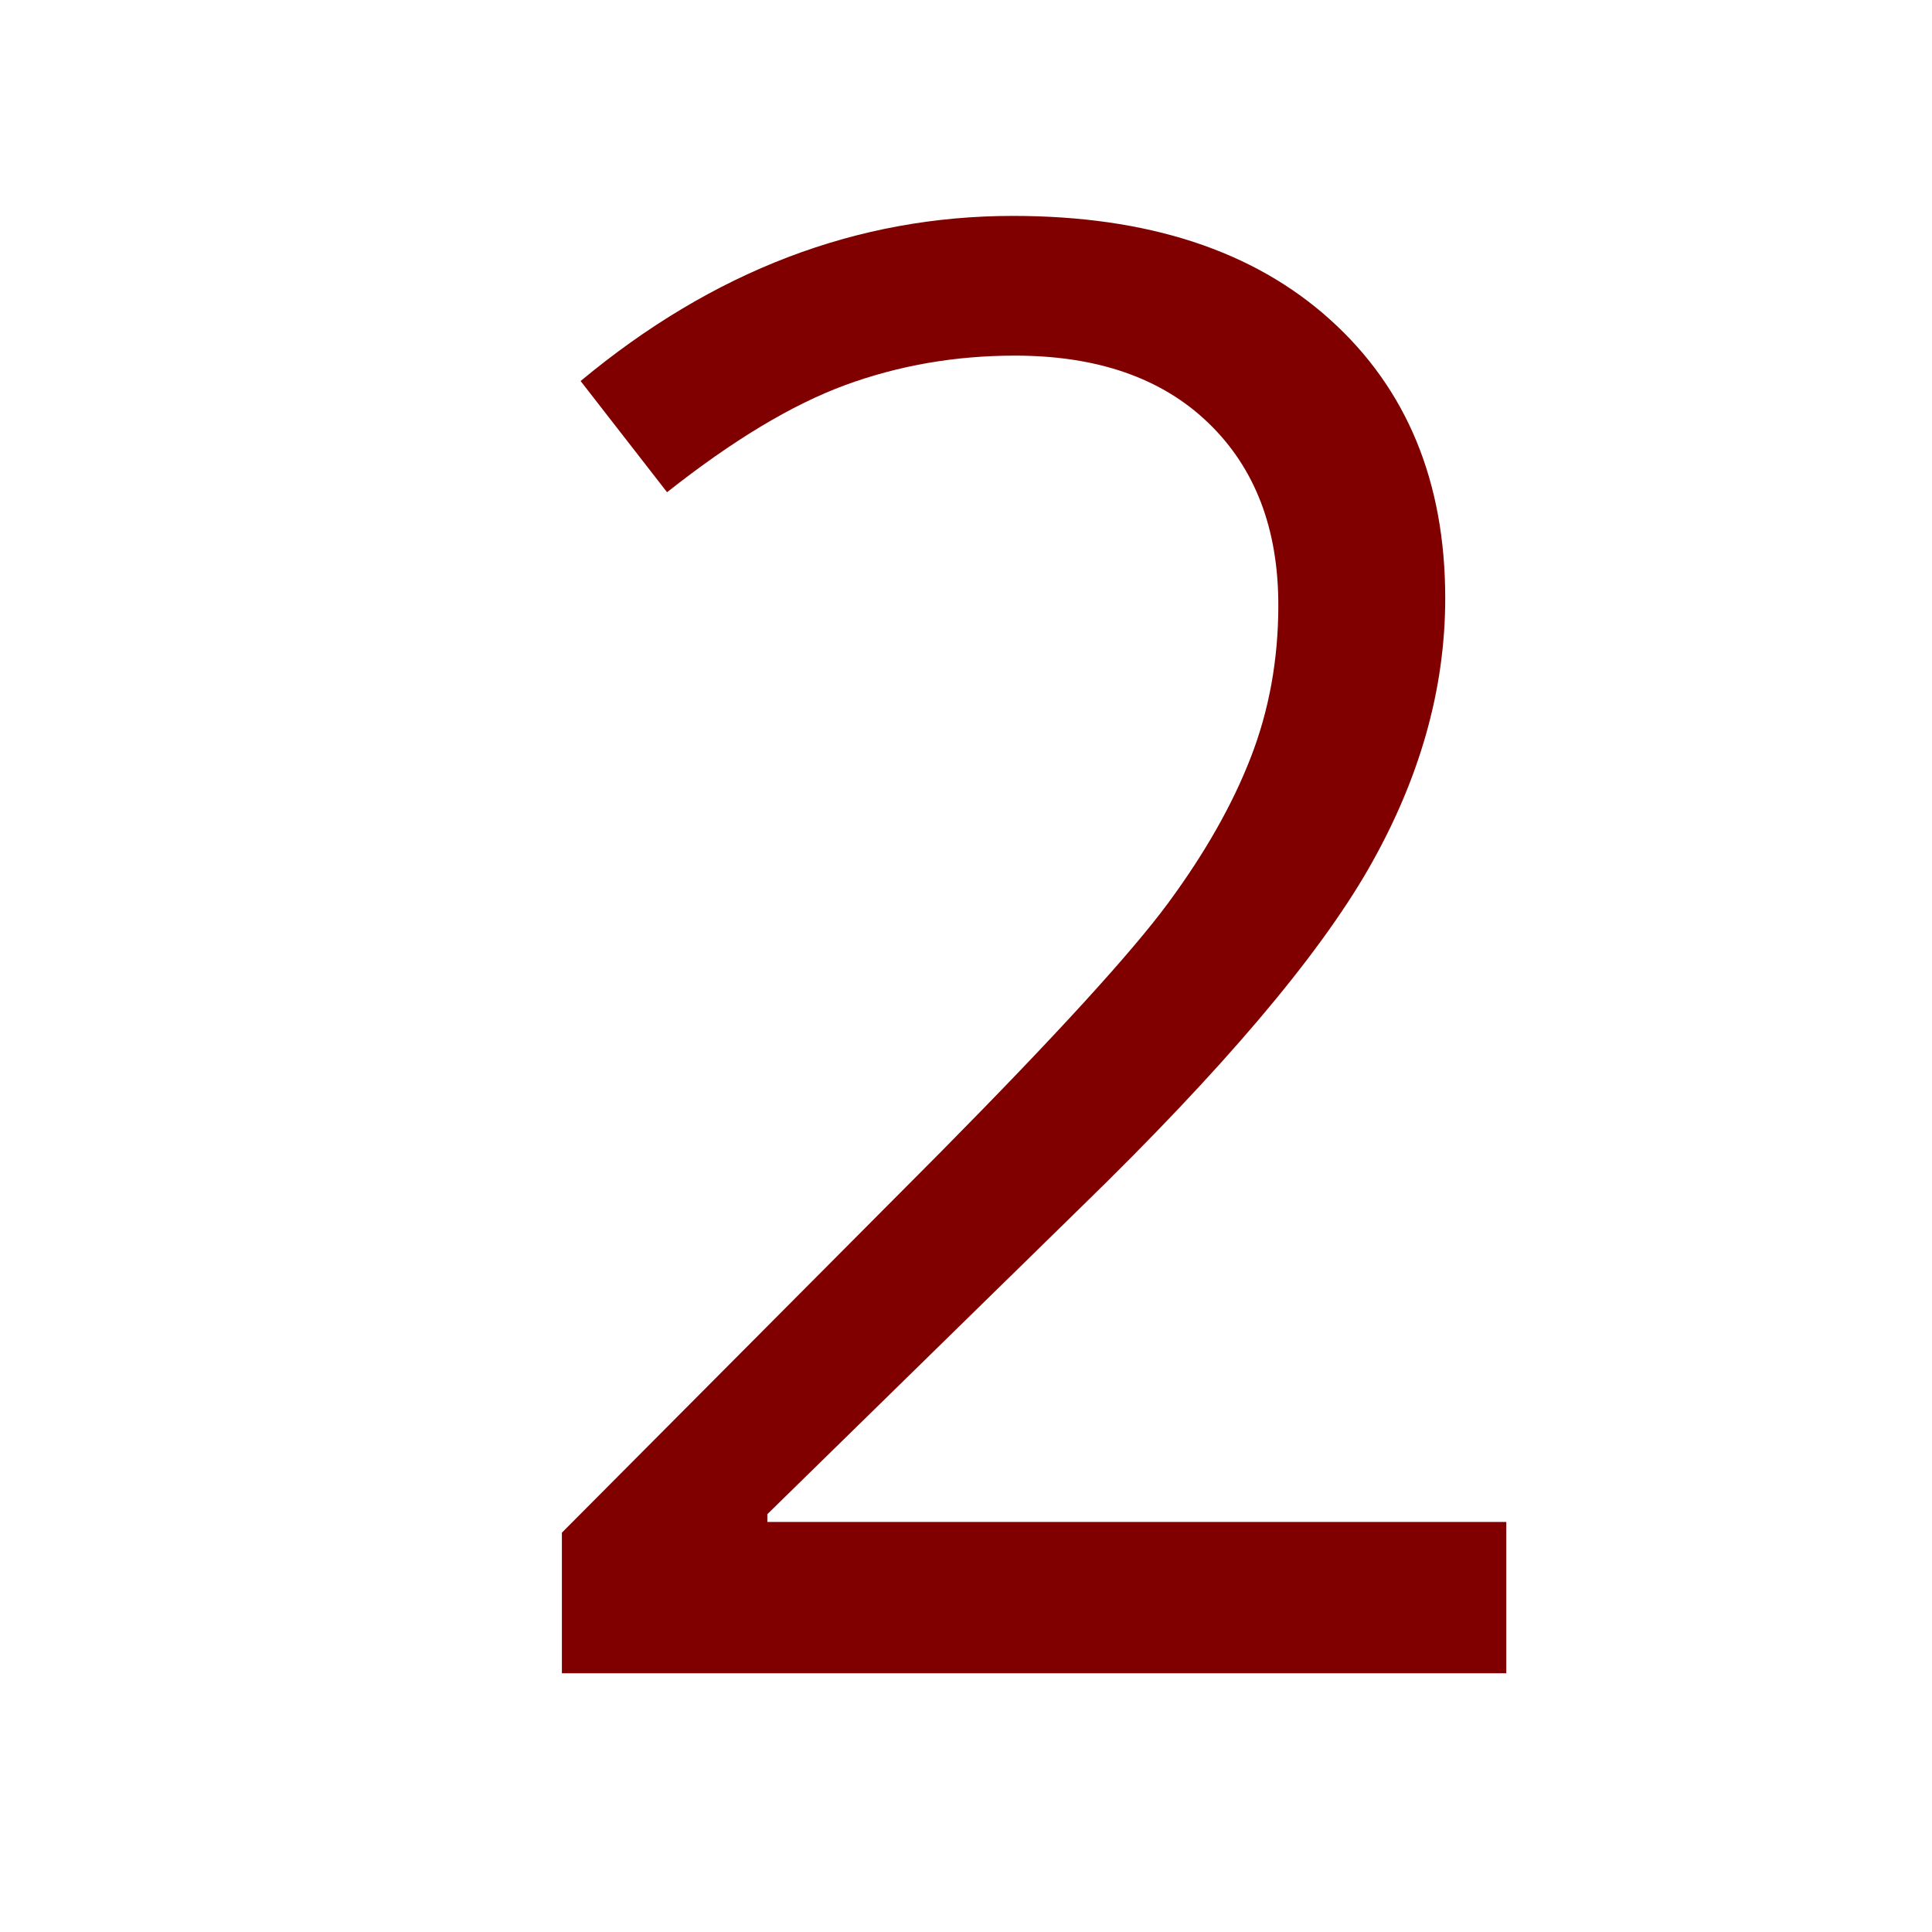
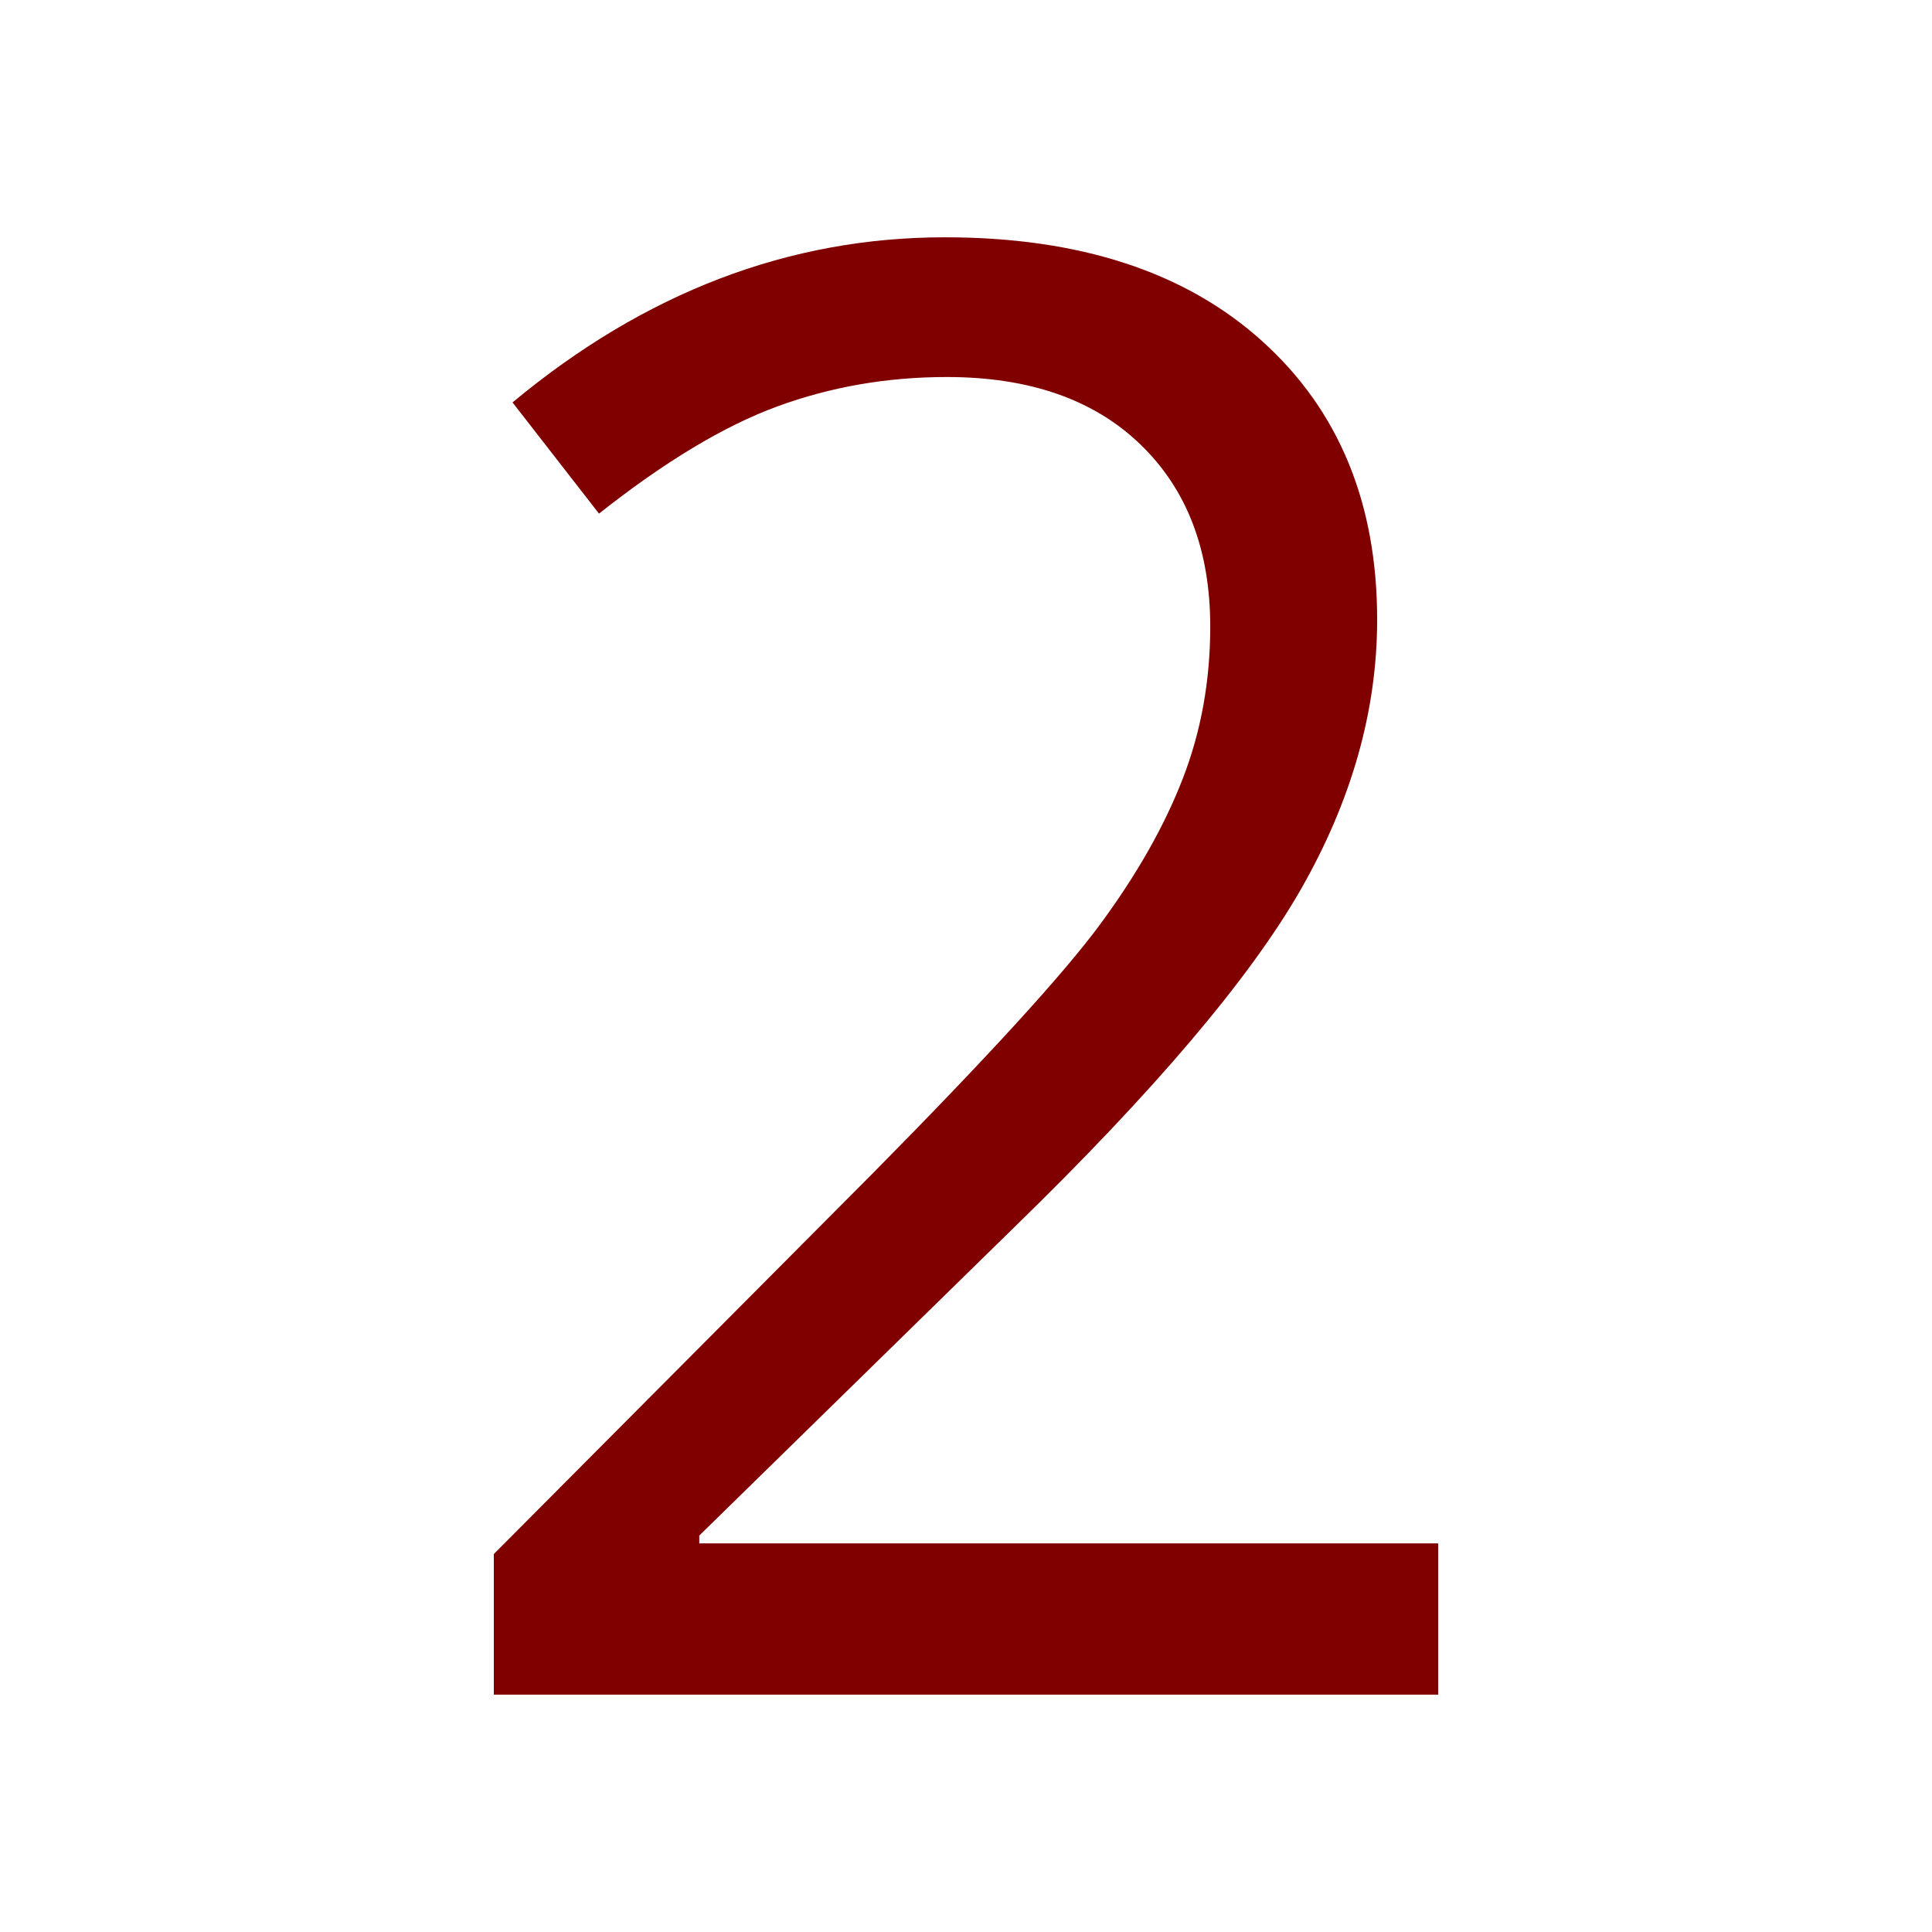
<svg xmlns="http://www.w3.org/2000/svg" width="512" height="512" viewBox="0 0 135.467 135.467" version="1.1" id="svg8">
  <defs id="defs2" />
  <g id="layer1" transform="translate(0,-161.5333)">
-     <text xml:space="preserve" style="font-style:normal;font-variant:normal;font-weight:normal;font-stretch:normal;font-size:11.289px;line-height:1.25;font-family:'Open Sans';-inkscape-font-specification:'Open Sans';letter-spacing:0px;word-spacing:0px;fill:#800000;fill-opacity:1;stroke:none;stroke-width:0.265" x="32.506" y="278.857" id="text814">
-       <tspan id="tspan812" x="32.506" y="278.857" style="font-size:141.111px;fill:#800000;stroke-width:0.265">2</tspan>
+     <text xml:space="preserve" style="font-style:normal;font-variant:normal;font-weight:normal;font-stretch:normal;font-size:11.289px;line-height:1.25;font-family:'Open Sans';-inkscape-font-specification:'Open Sans';letter-spacing:0px;word-spacing:0px;fill:#800000;fill-opacity:1;stroke:none;stroke-width:0.265" x="27.736" y="280.357" id="text814">
+       <tspan id="tspan812" x="27.736" y="280.357" style="font-size:141.111px;fill:#800000;stroke-width:0.265">2</tspan>
    </text>
  </g>
</svg>
